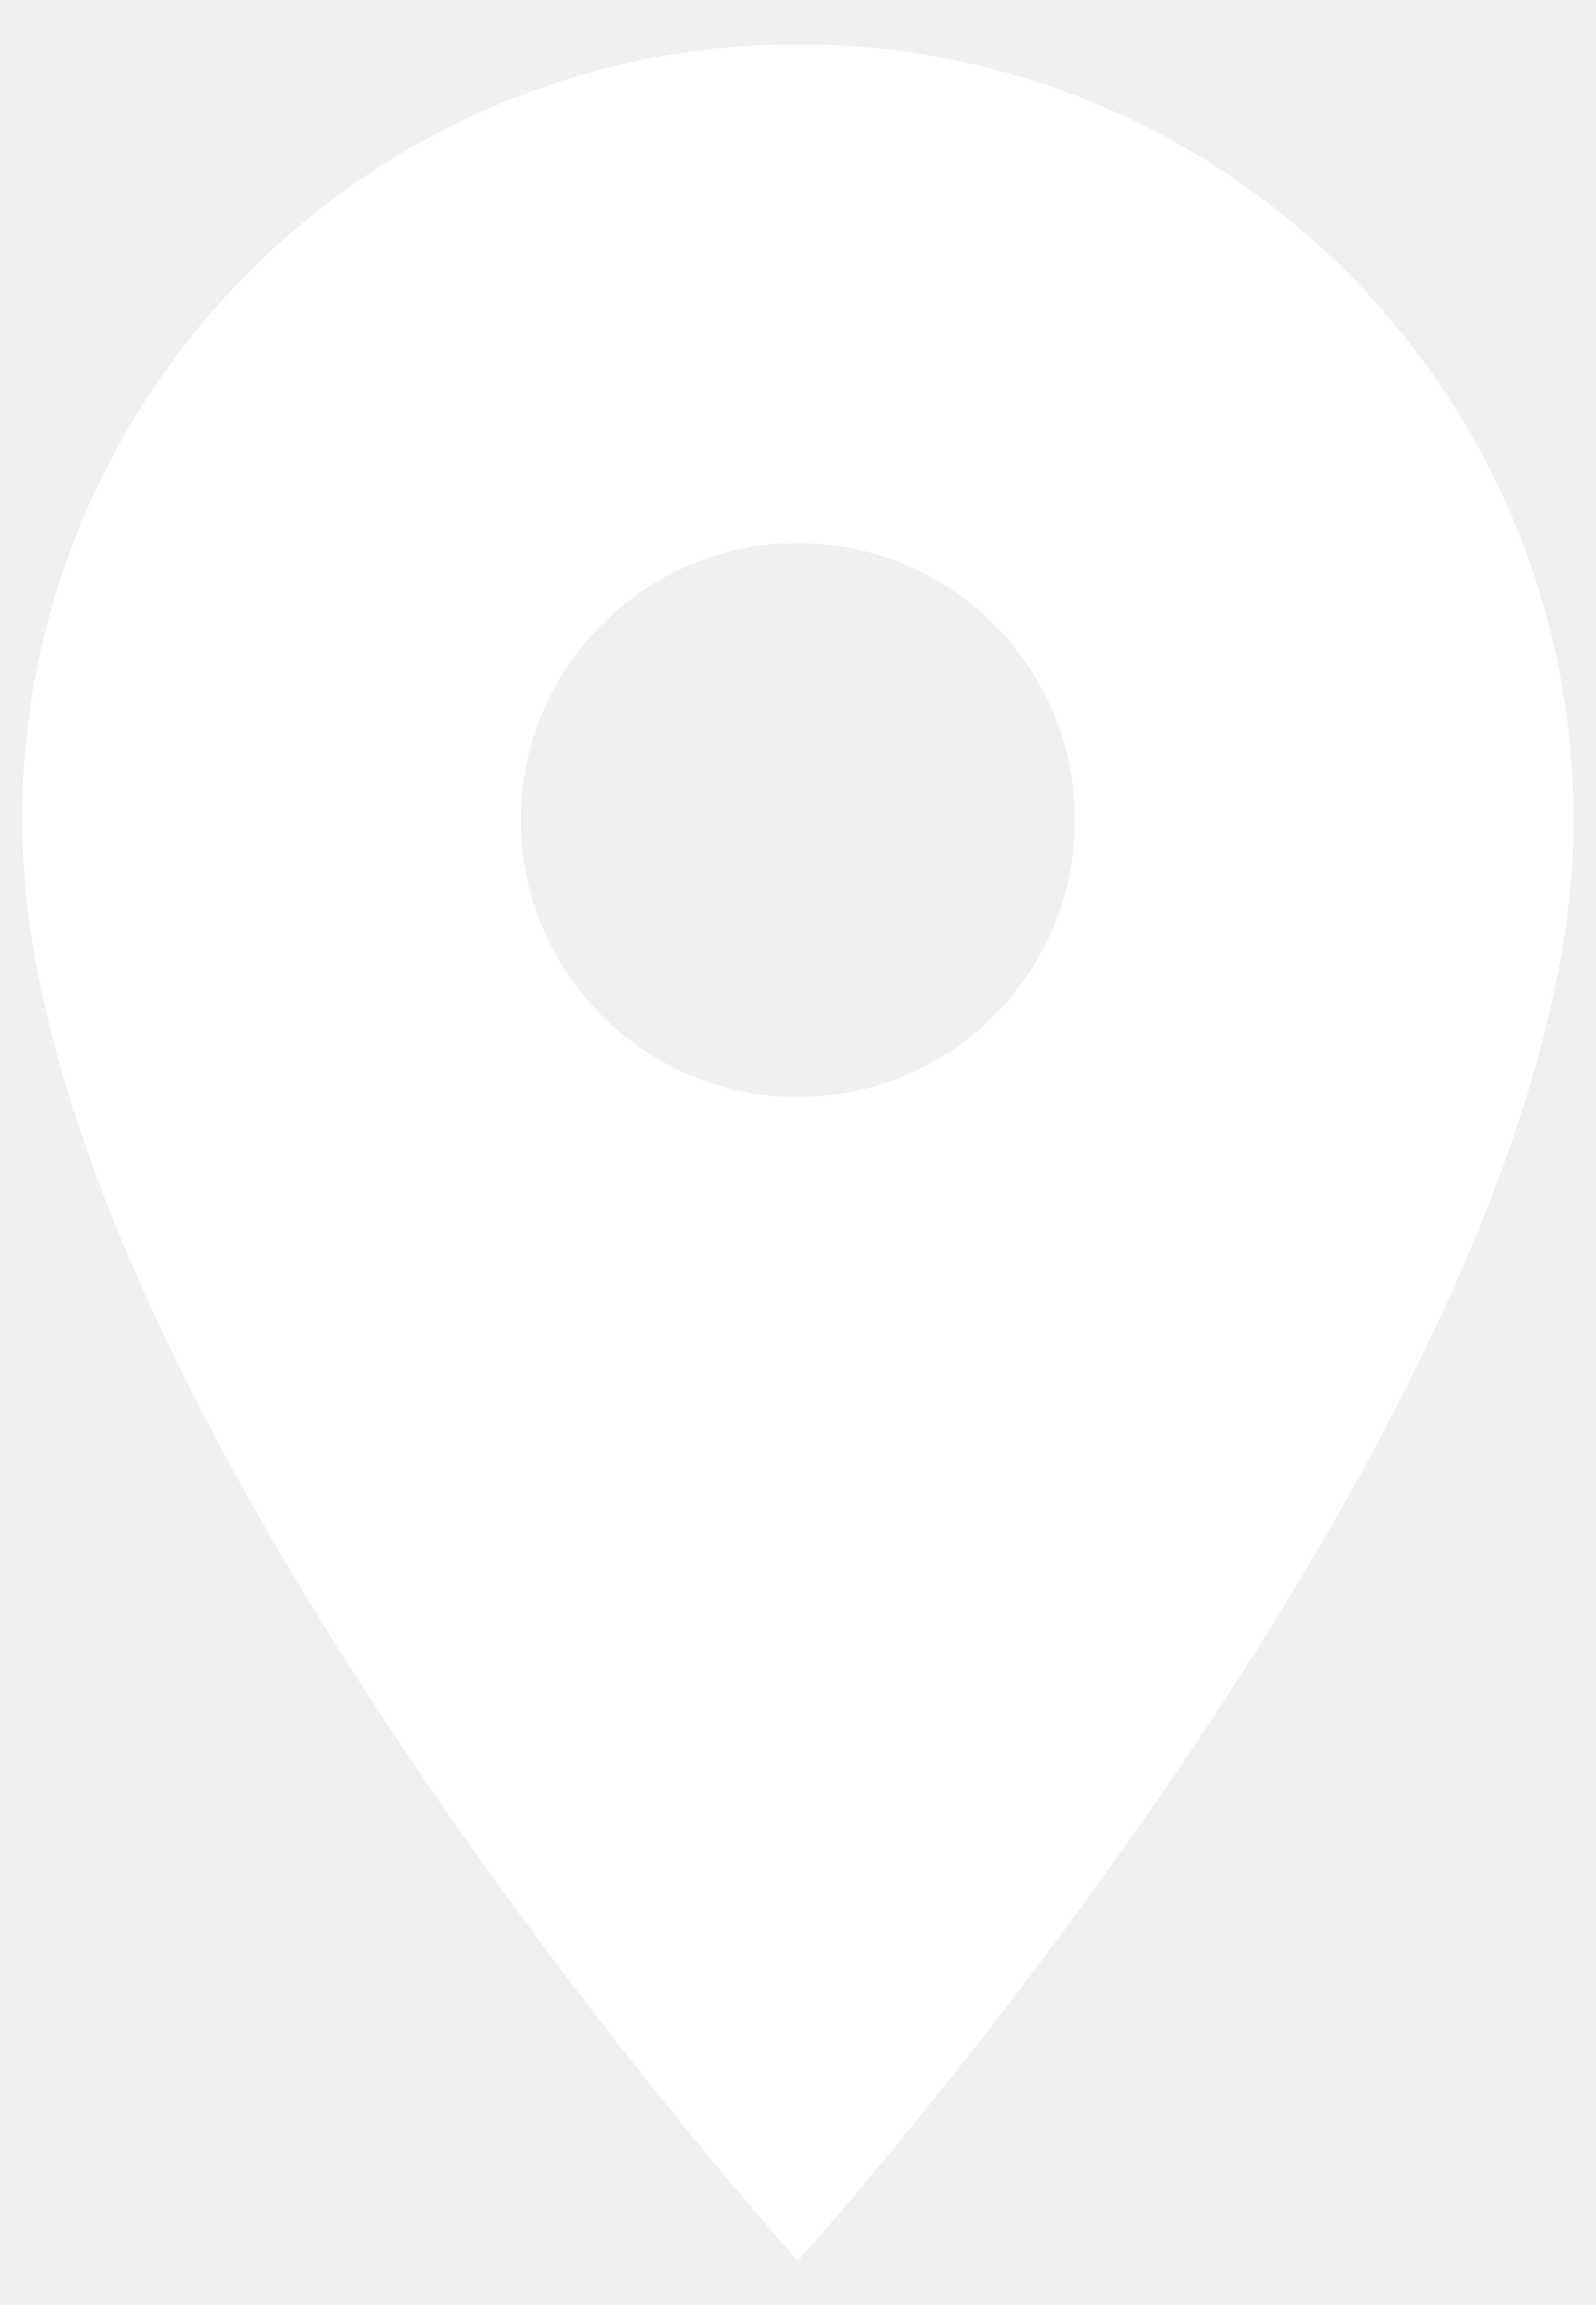
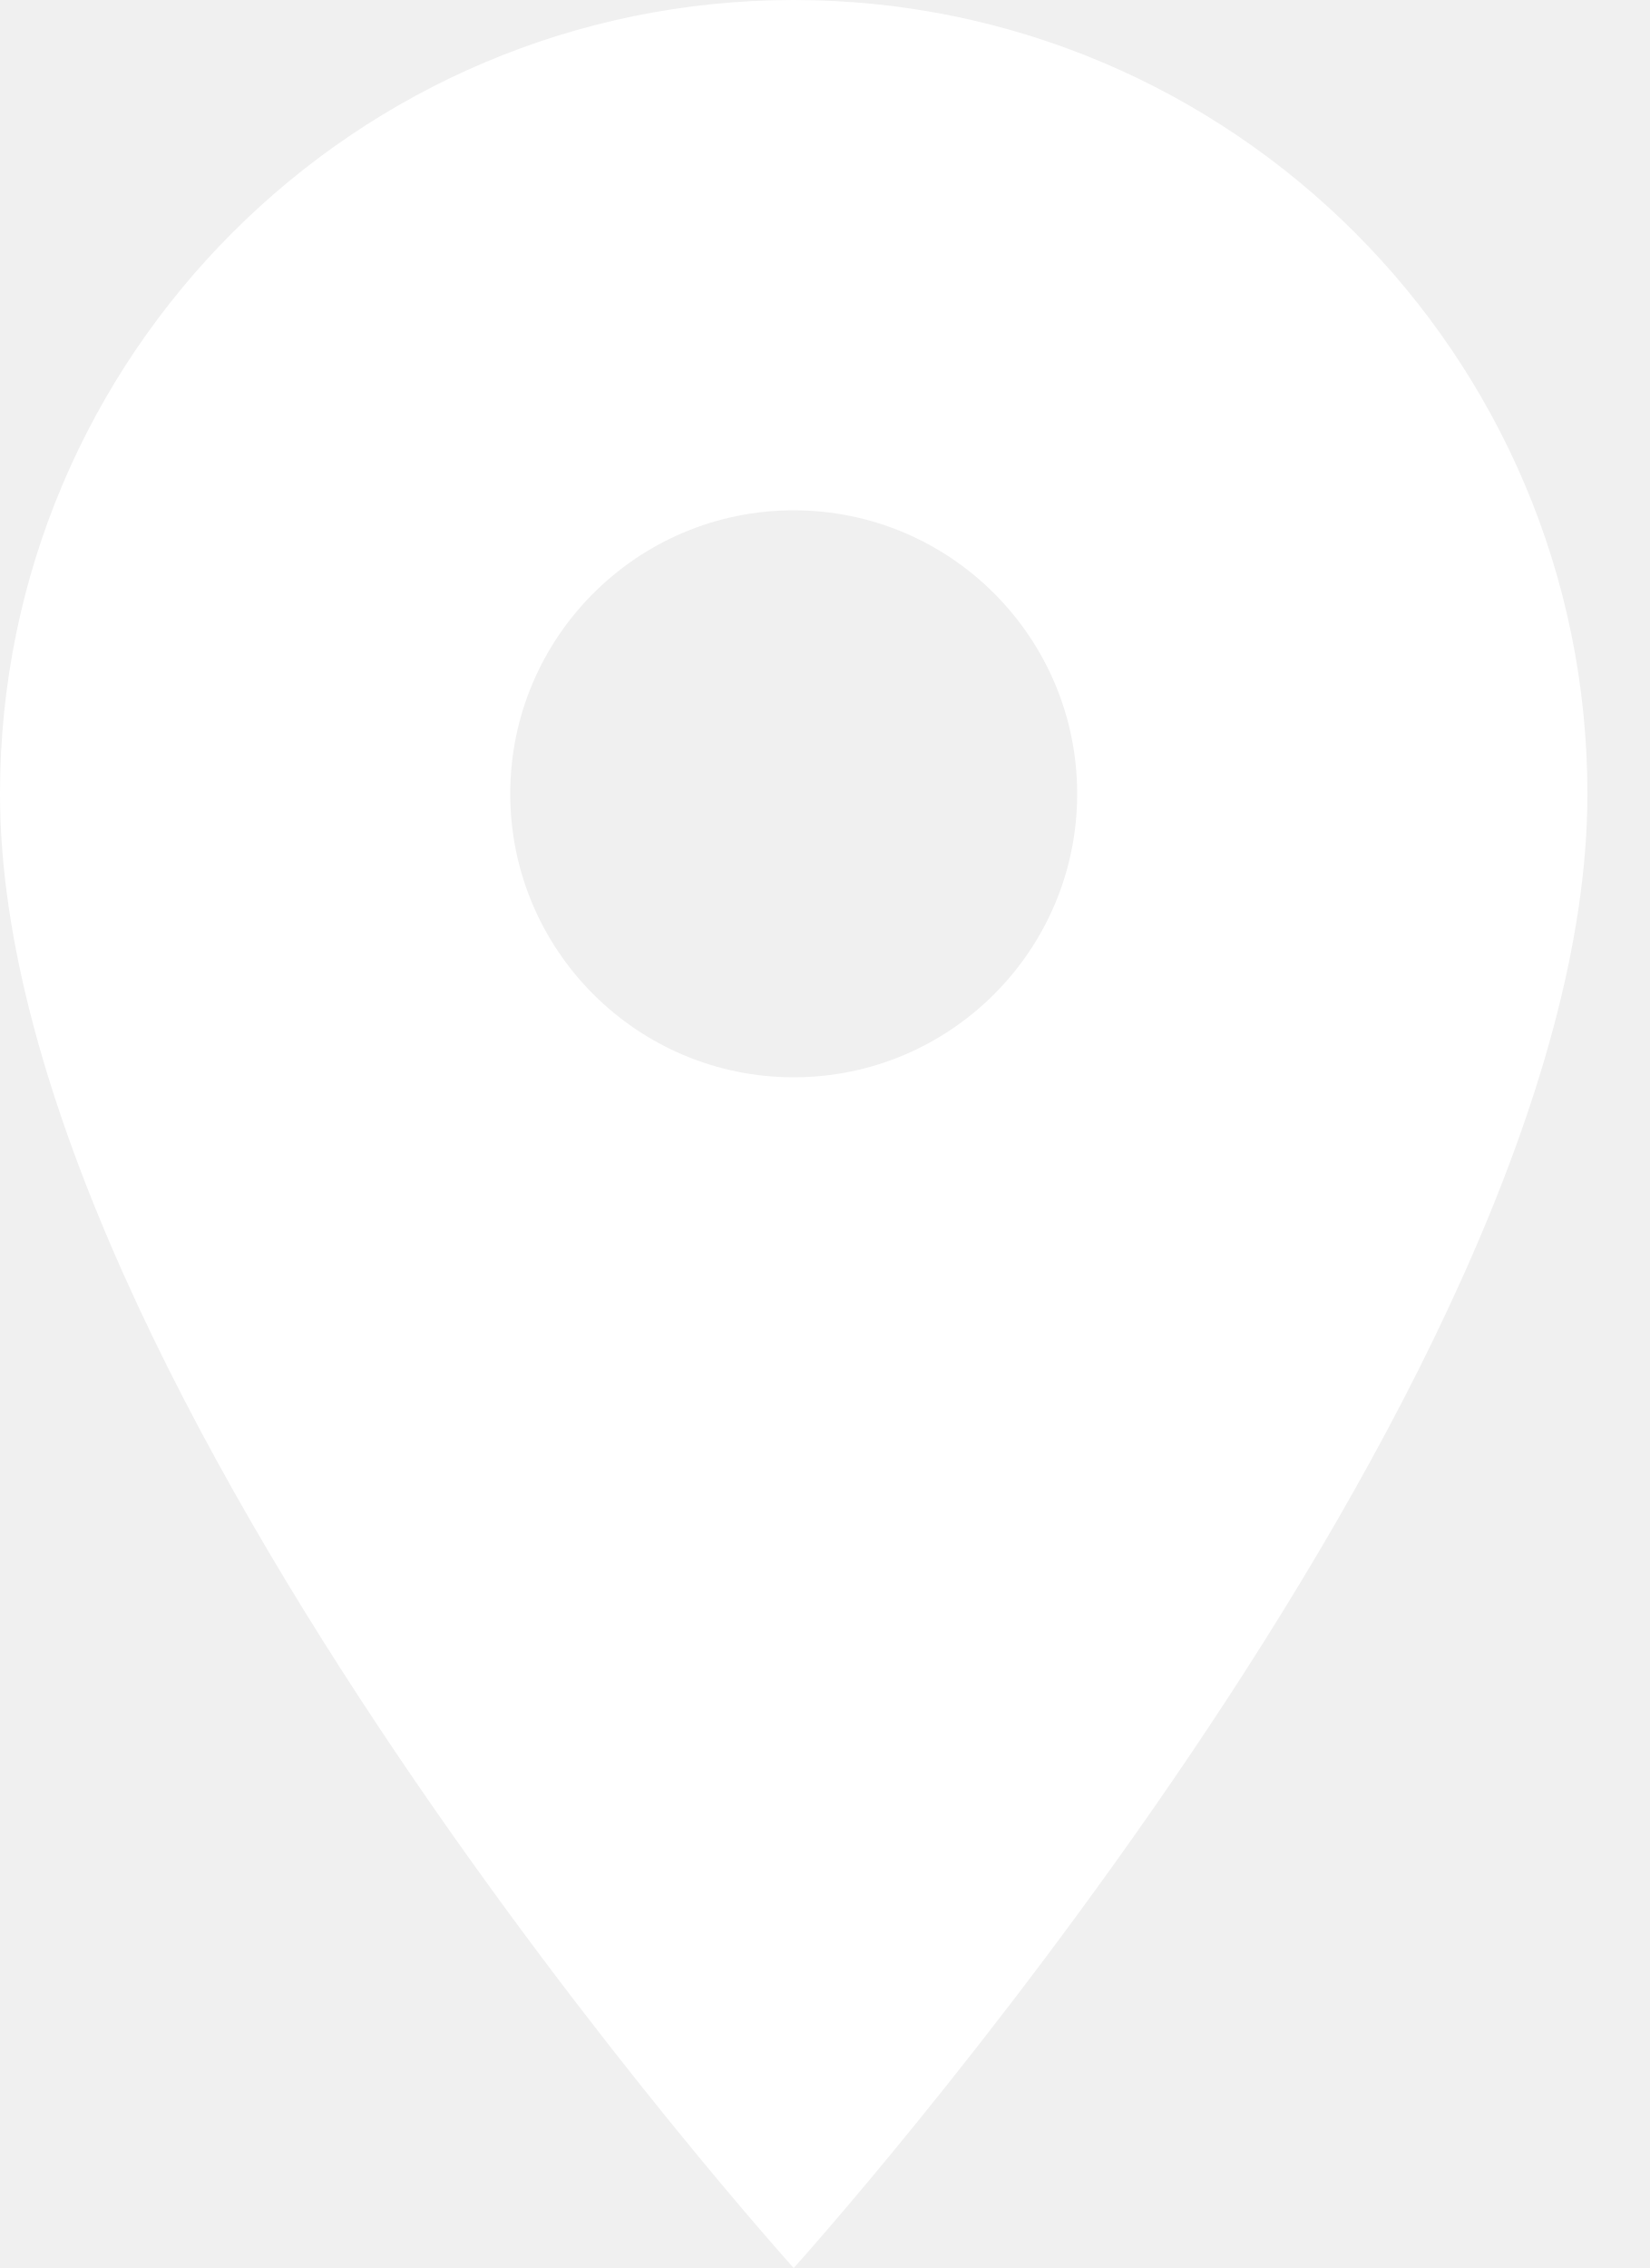
- <svg xmlns="http://www.w3.org/2000/svg" width="18" height="26" viewBox="0 0 18 26" fill="none">
-   <path d="M9 0.5C4.169 0.5 0.25 4.419 0.25 9.25C0.25 15.812 9 25.5 9 25.5C9 25.5 17.75 15.812 17.75 9.25C17.75 4.419 13.831 0.5 9 0.5ZM9 12.375C7.275 12.375 5.875 10.975 5.875 9.25C5.875 7.525 7.275 6.125 9 6.125C10.725 6.125 12.125 7.525 12.125 9.25C12.125 10.975 10.725 12.375 9 12.375Z" fill="white" />
+ <svg xmlns="http://www.w3.org/2000/svg" width="16" height="22" viewBox="0 0 16 22" fill="none">
+   <path d="M7.7 0C3.449 0 0 3.449 0 7.7C0 13.475 7.7 22 7.7 22C7.7 22 15.4 13.475 15.4 7.7C15.4 3.449 11.951 0 7.7 0ZM7.7 10.45C6.182 10.45 4.95 9.218 4.95 7.7C4.95 6.182 6.182 4.95 7.7 4.95C9.218 4.95 10.45 6.182 10.45 7.7C10.45 9.218 9.218 10.45 7.7 10.45Z" fill="white" />
</svg>
